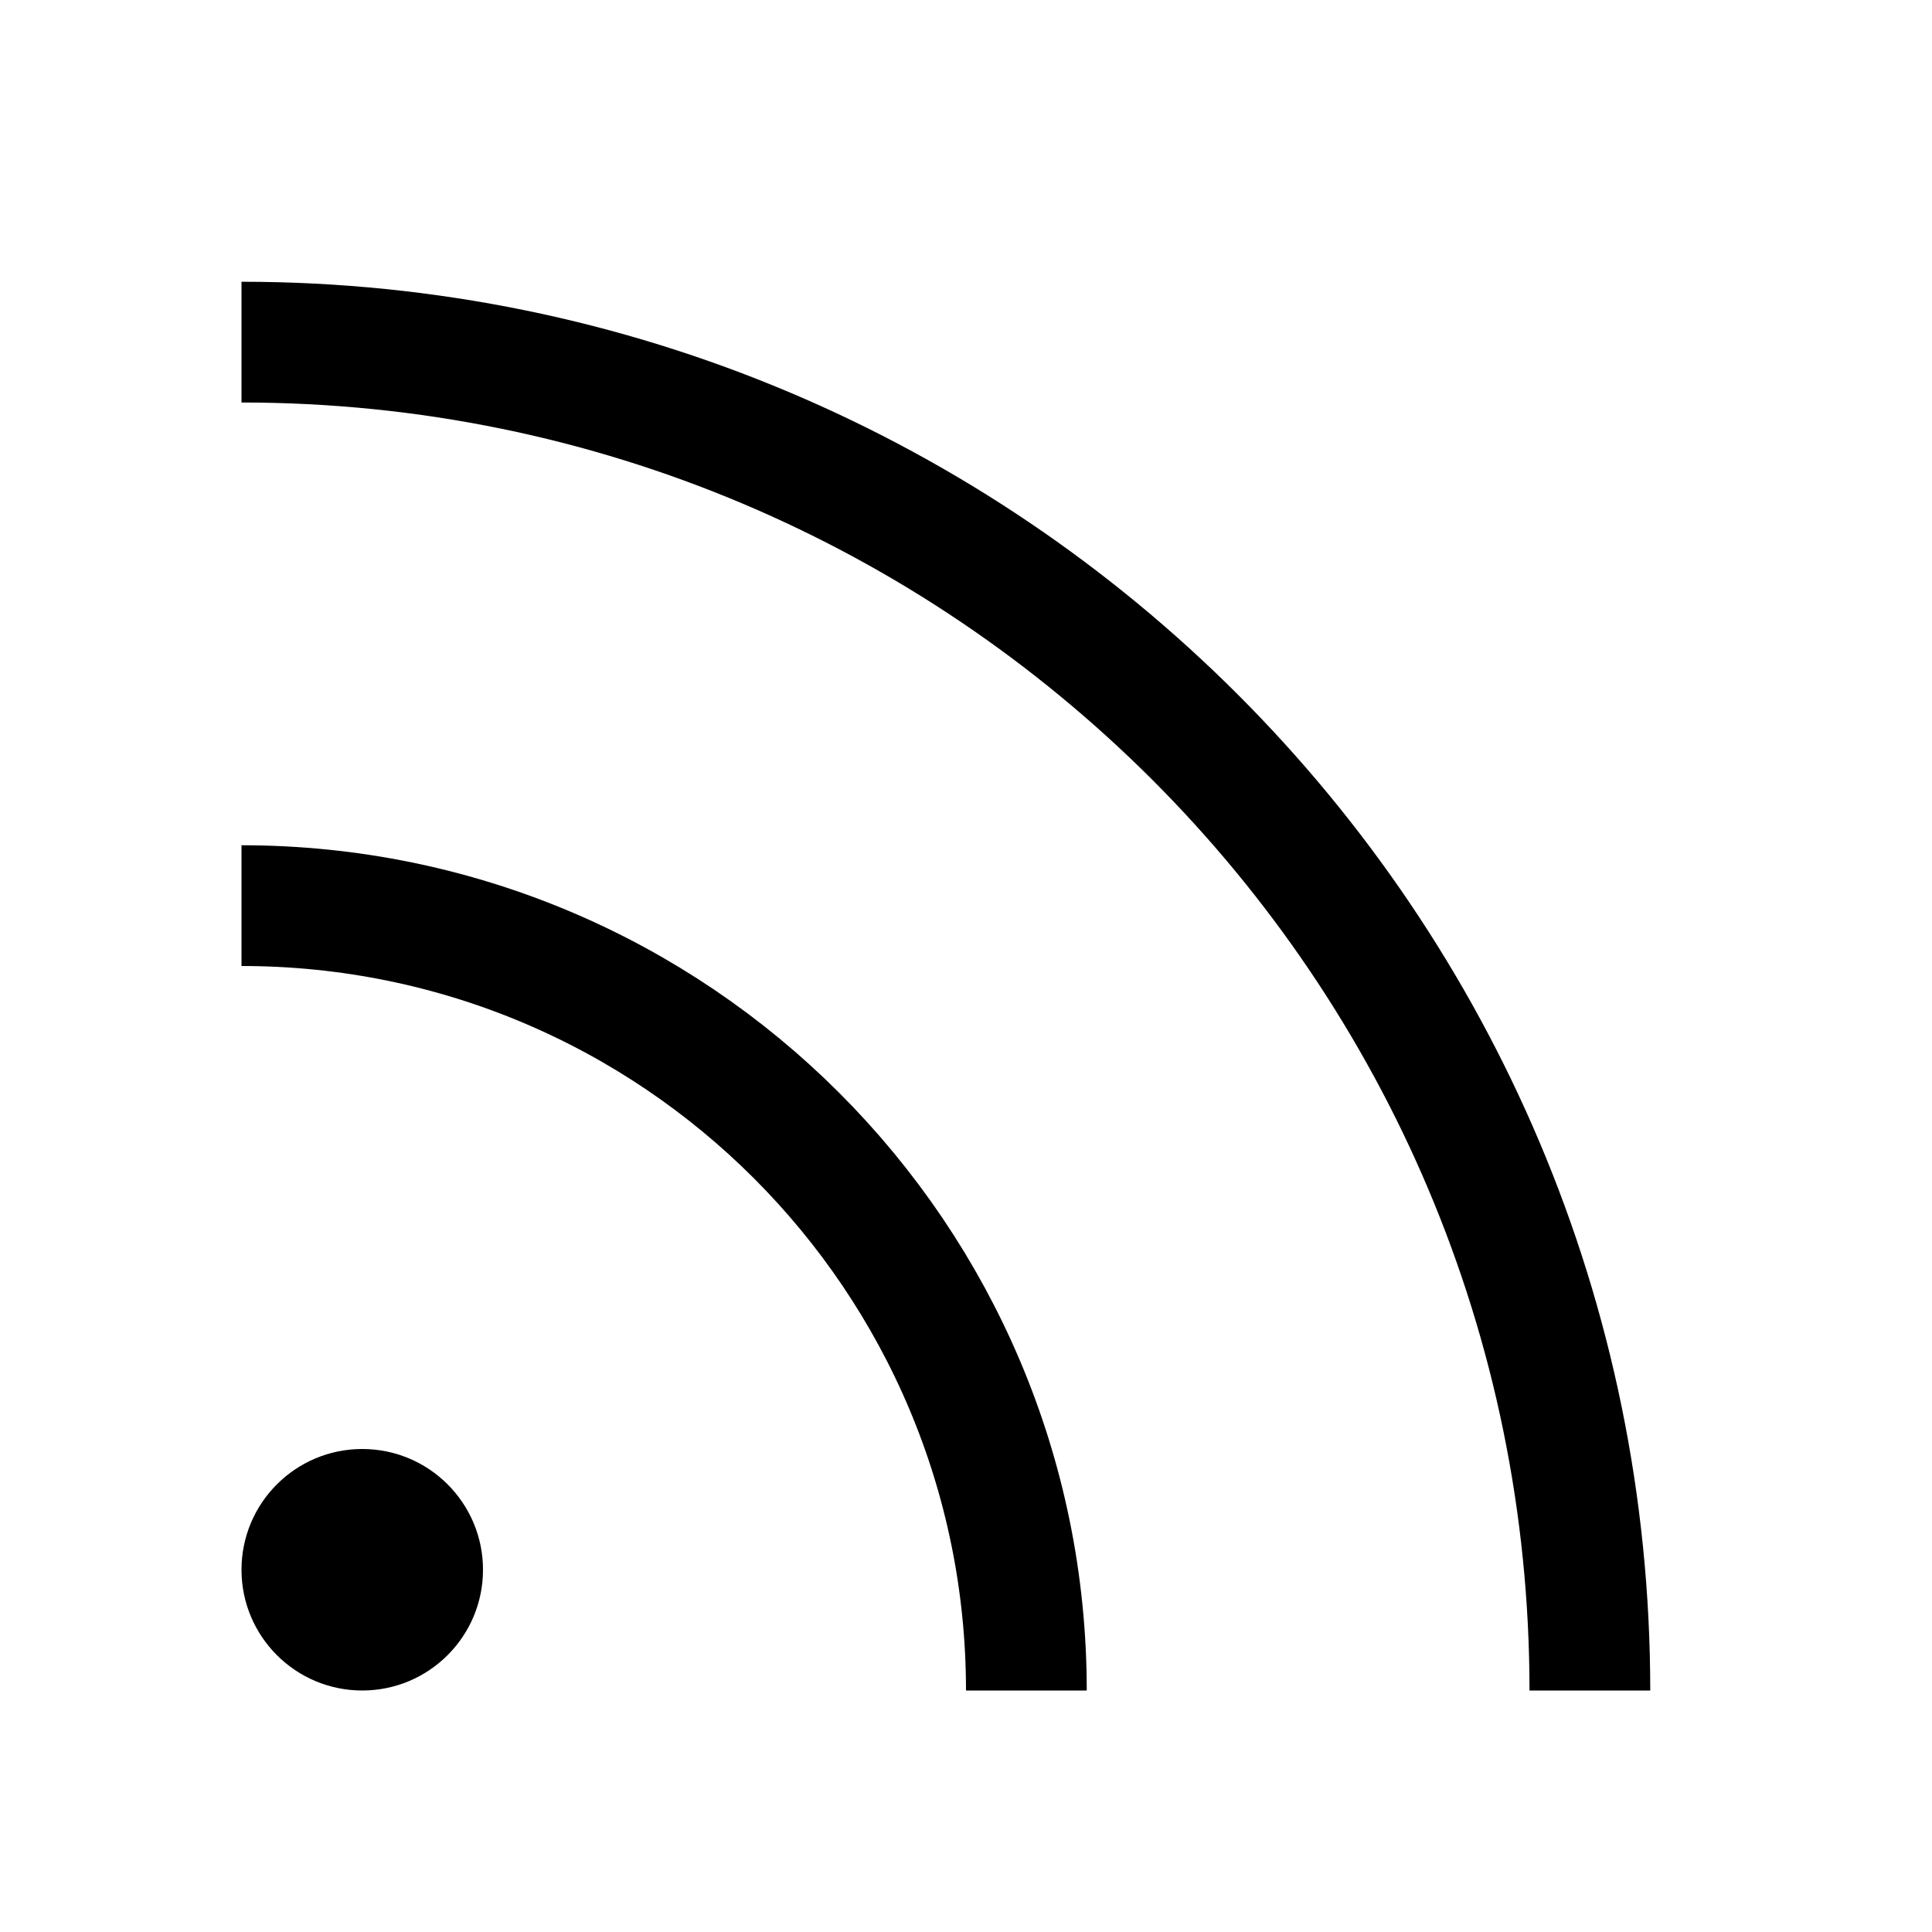
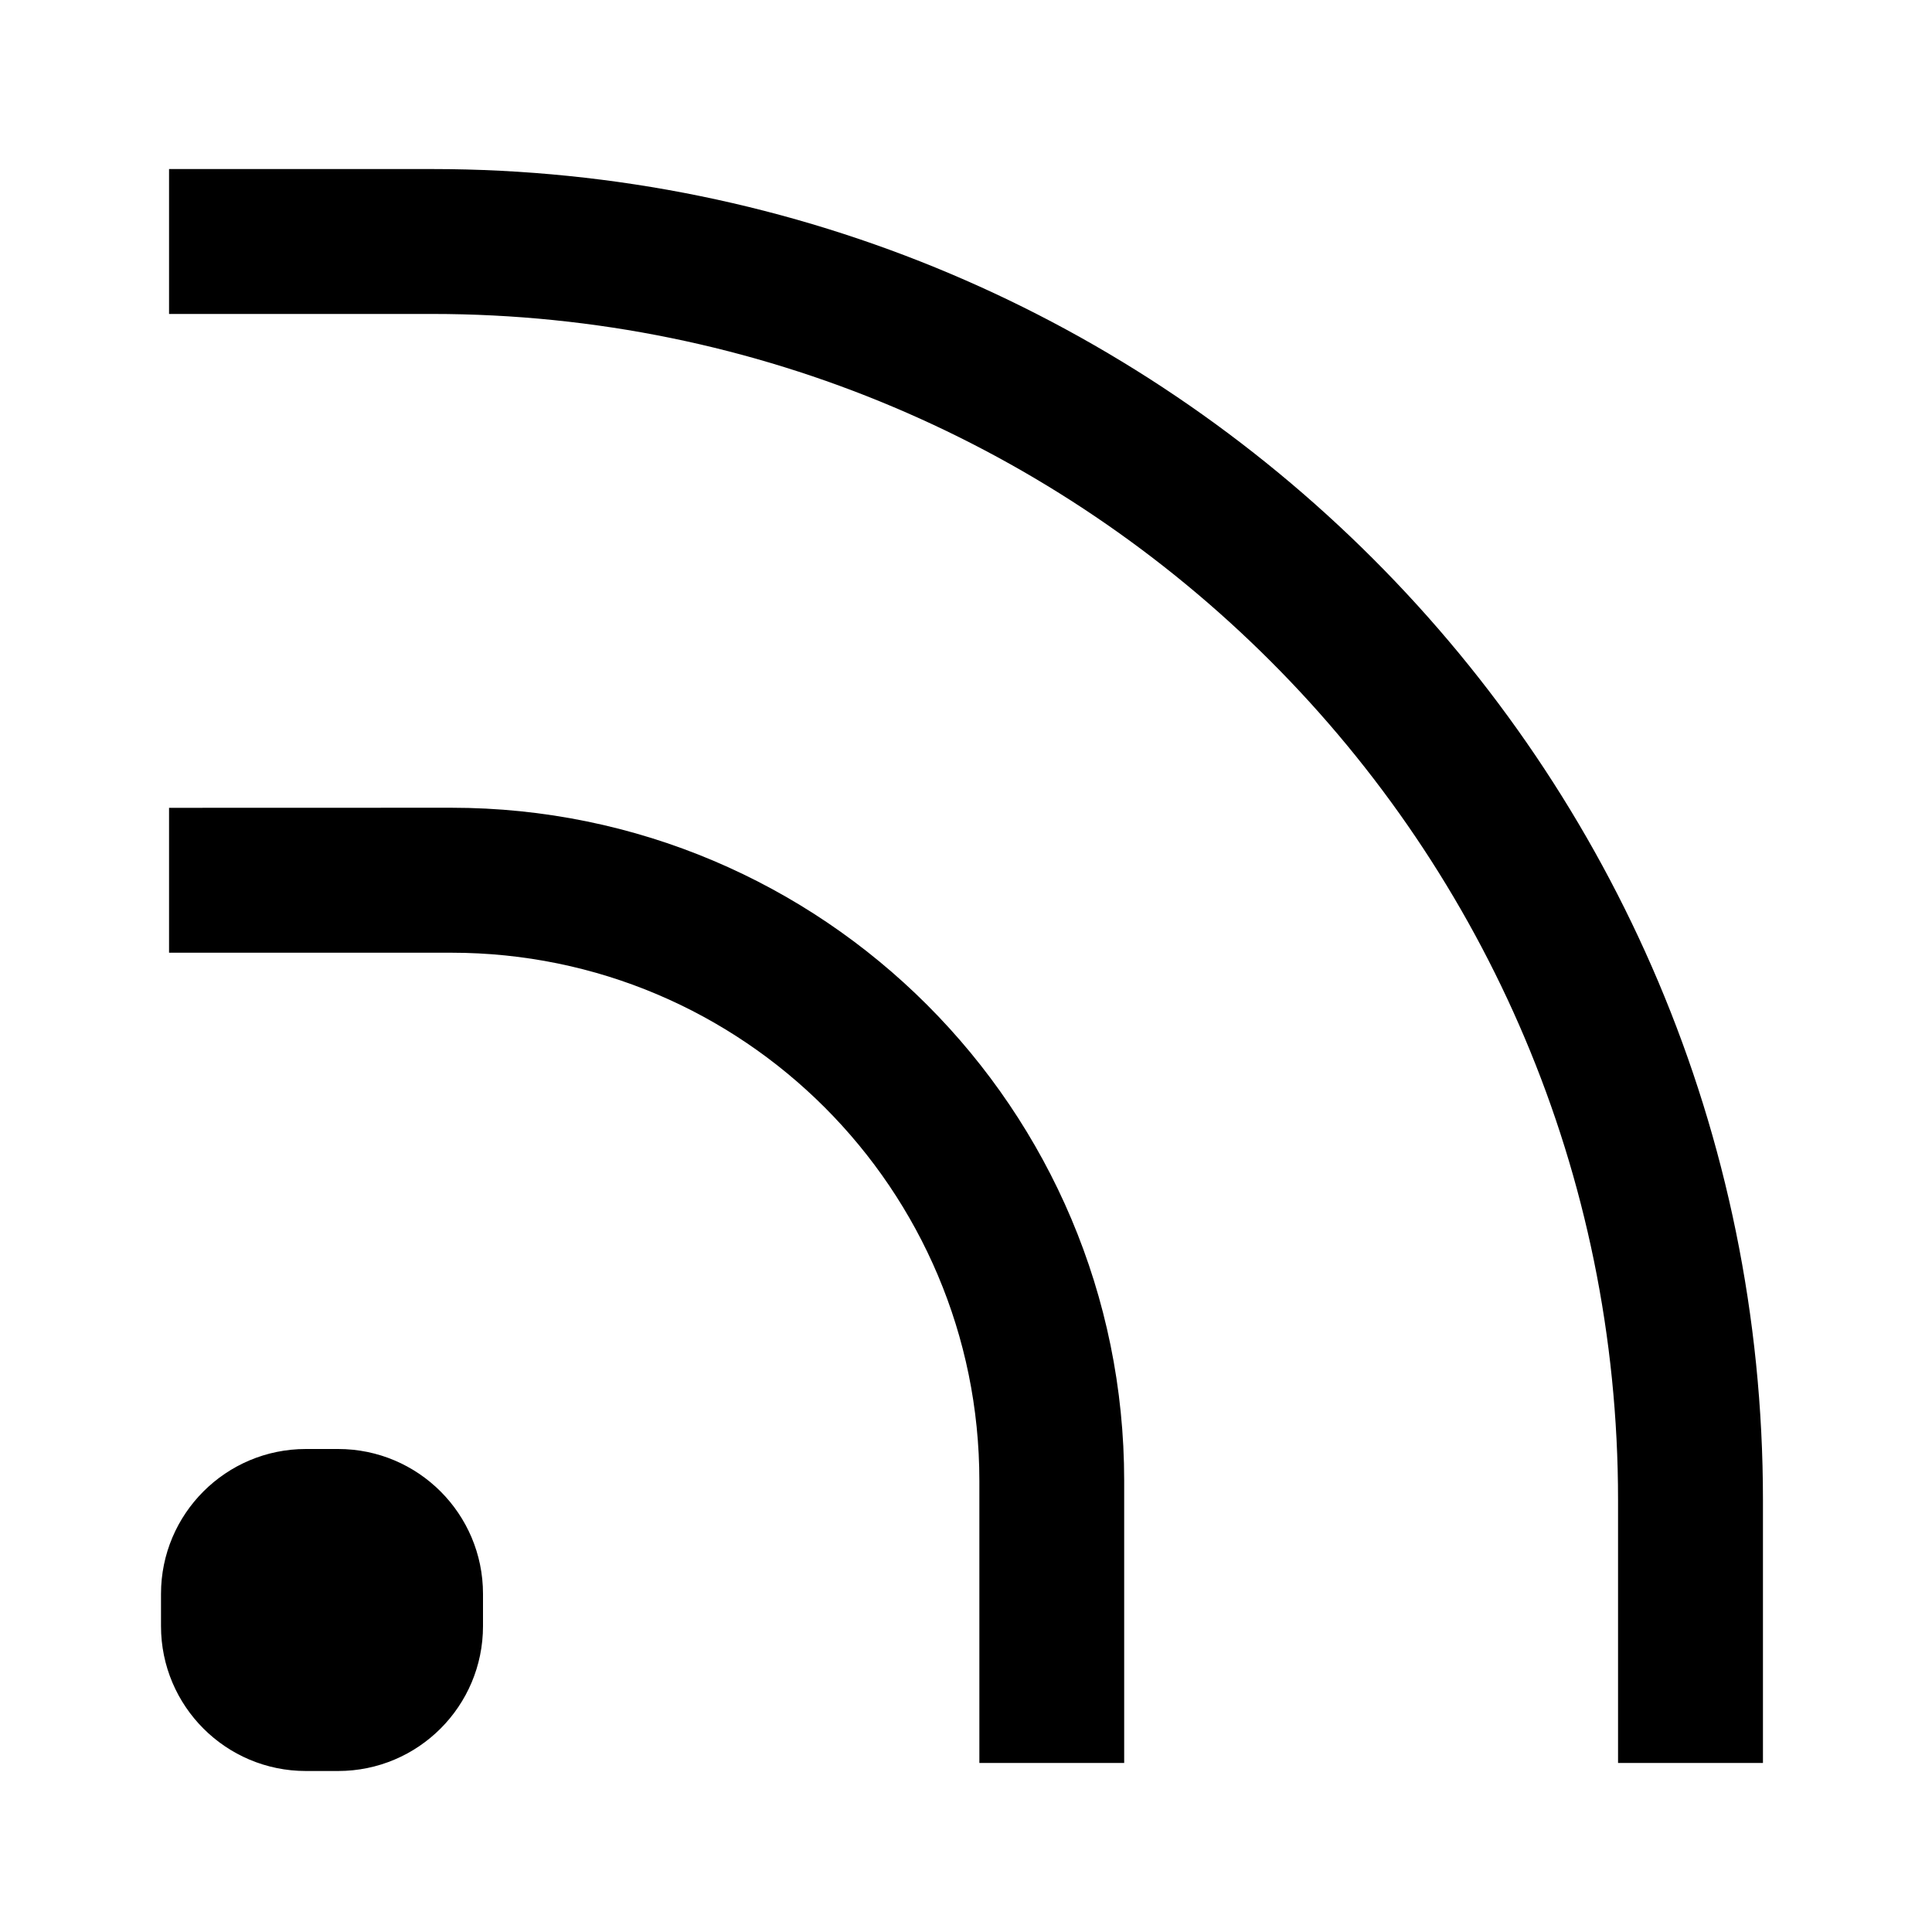
- <svg xmlns="http://www.w3.org/2000/svg" width="24" height="24" viewBox="0 0 24 24" fill="none">
-   <circle cx="4.5" cy="19.5" r="1.5" fill="currentColor" />
-   <path d="M12.75 21C12.75 15.615 8.385 11.25 3 11.25" stroke="currentColor" stroke-width="1.5" />
-   <path d="M19.75 21C19.75 11.749 12.251 4.25 3 4.25" stroke="currentColor" stroke-width="1.5" />
+ <svg xmlns="http://www.w3.org/2000/svg" viewBox="0 0 24 24" fill="currentColor">
+   <path d="M4.2 18A1.8 1.8 0 0 1 6 19.8v.4A1.8 1.8 0 0 1 4.2 22h-.4A1.8 1.8 0 0 1 2 20.2v-.4A1.8 1.8 0 0 1 3.8 18zm1.405-7.966a8.36 8.36 0 0 1 8.36 8.361V21.9h-1.799v-3.504a6.56 6.56 0 0 0-6.56-6.561H2.1v-1.8zM5.368 2.1c9.13 0 16.532 7.402 16.532 16.532V21.9h-1.8v-3.268C20.1 10.496 13.504 3.9 5.368 3.9H2.1V2.1z" />
</svg>
